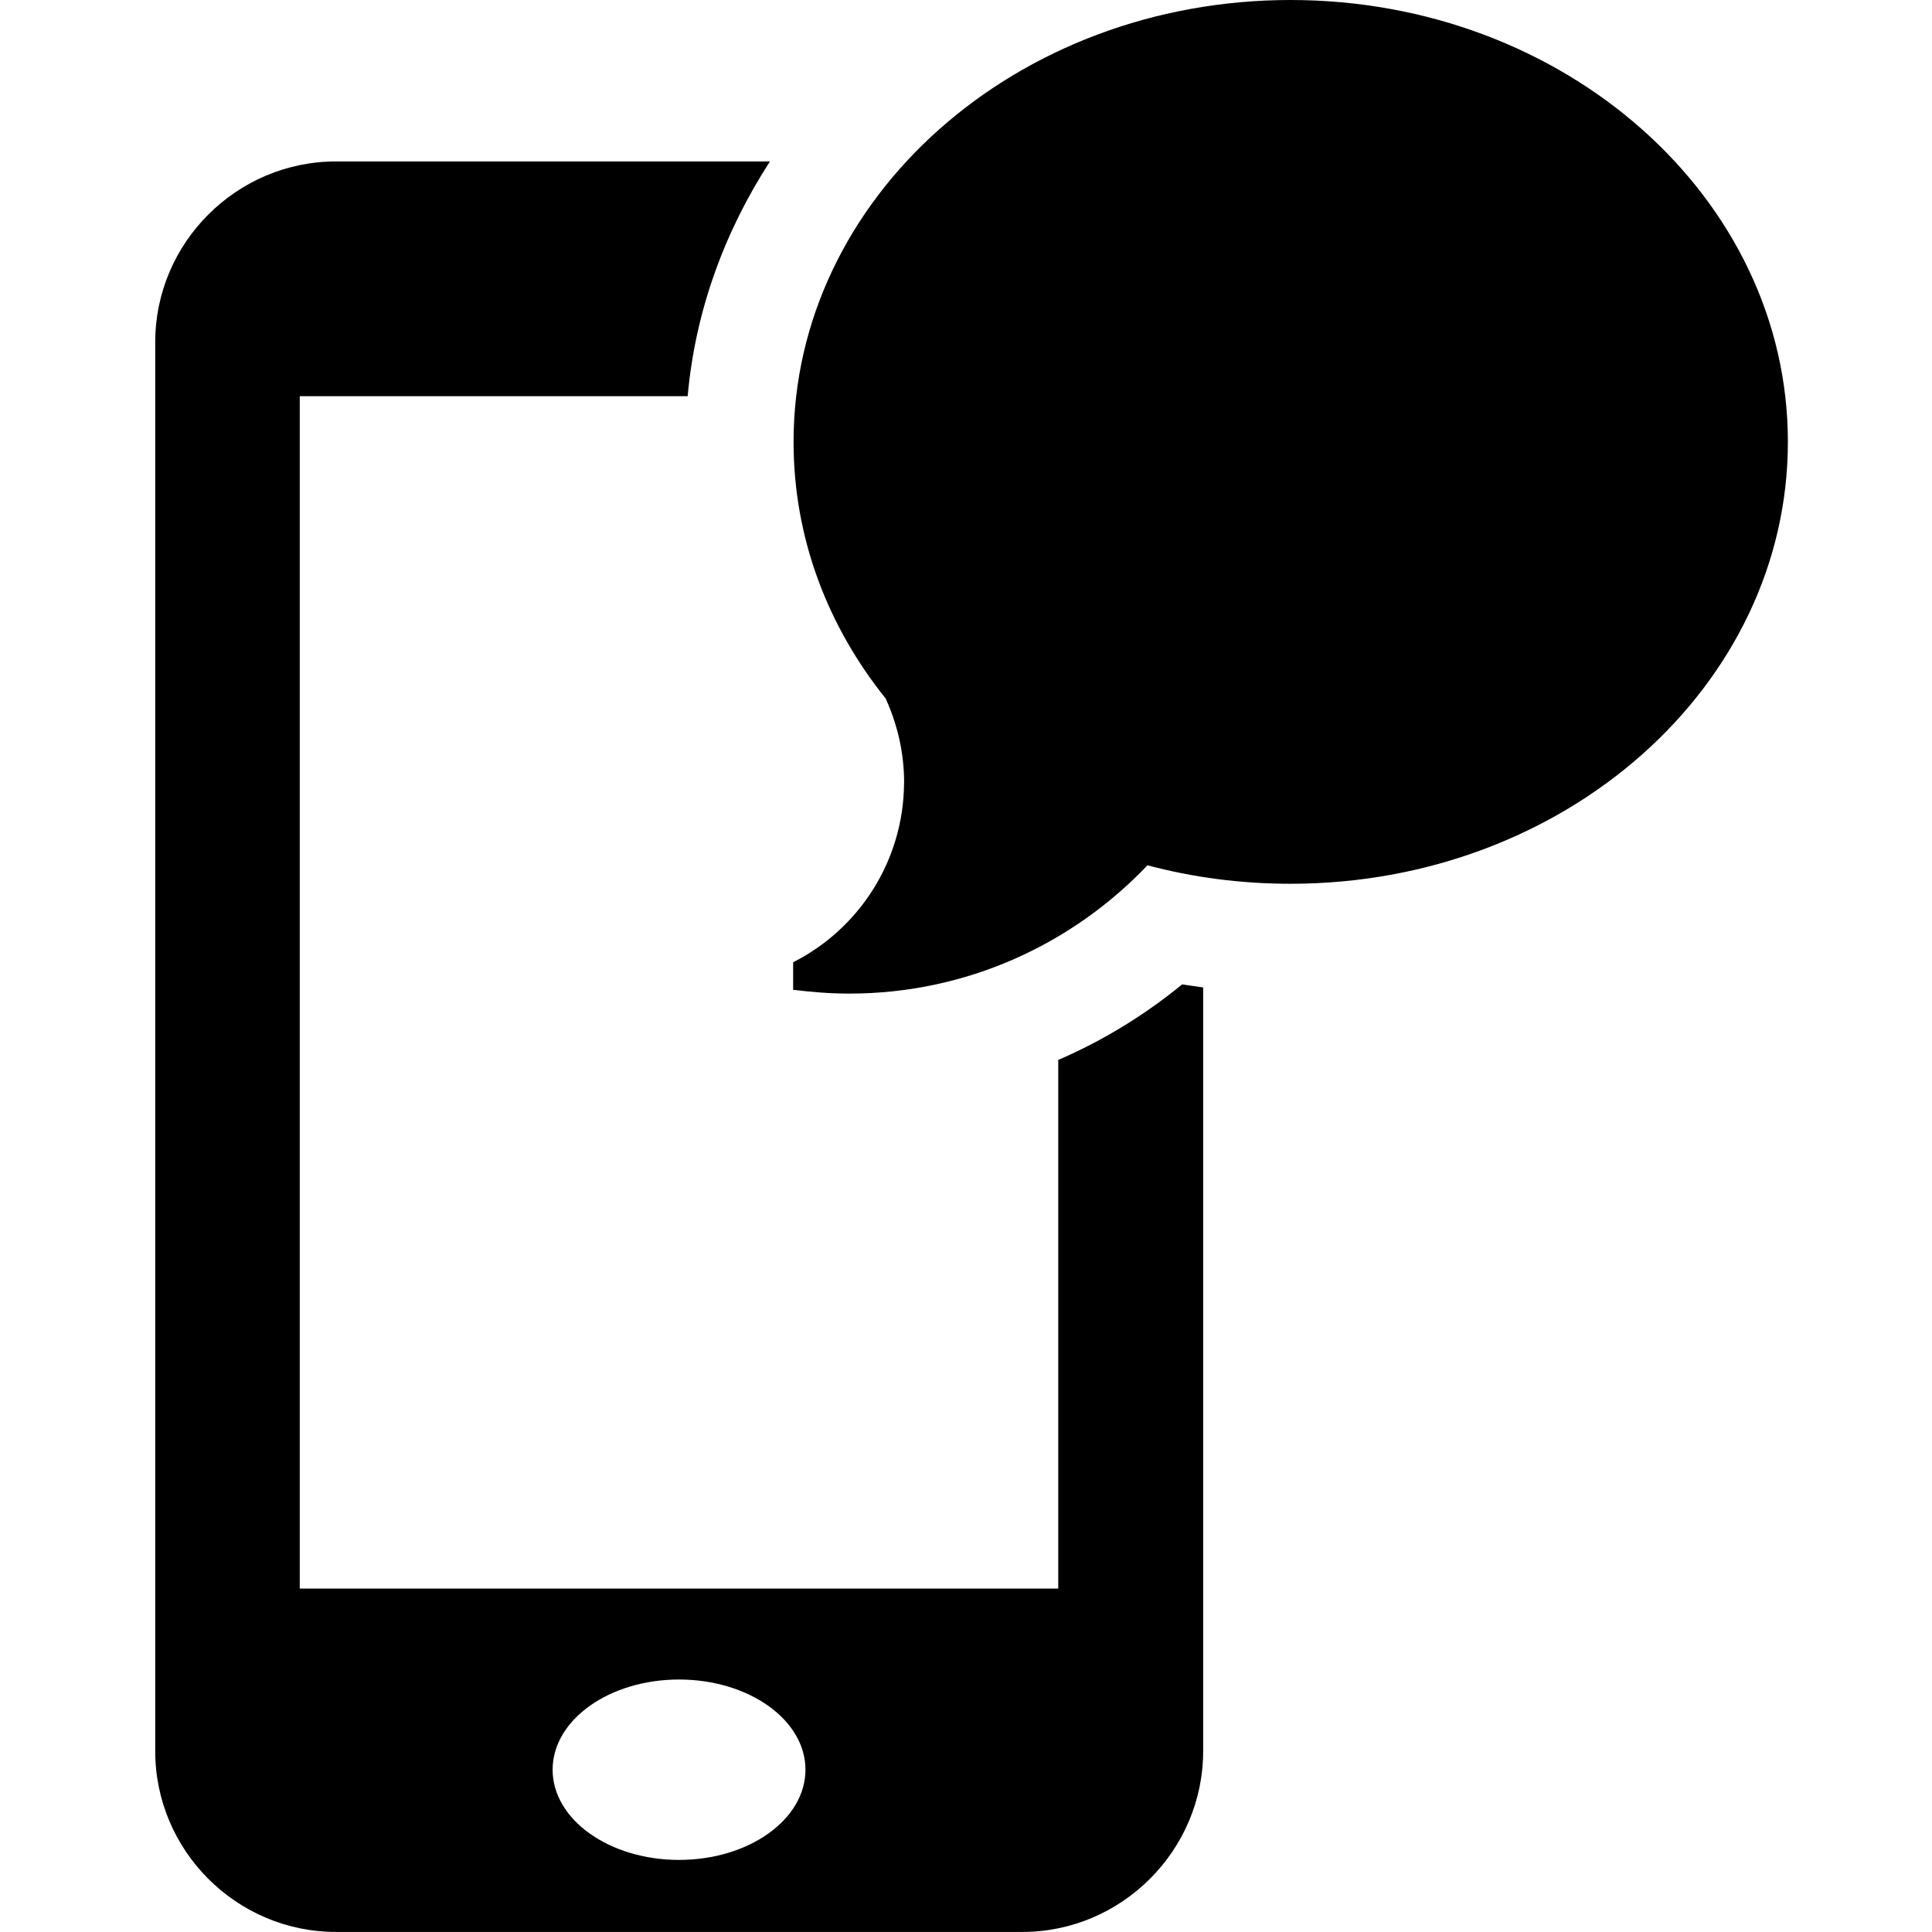
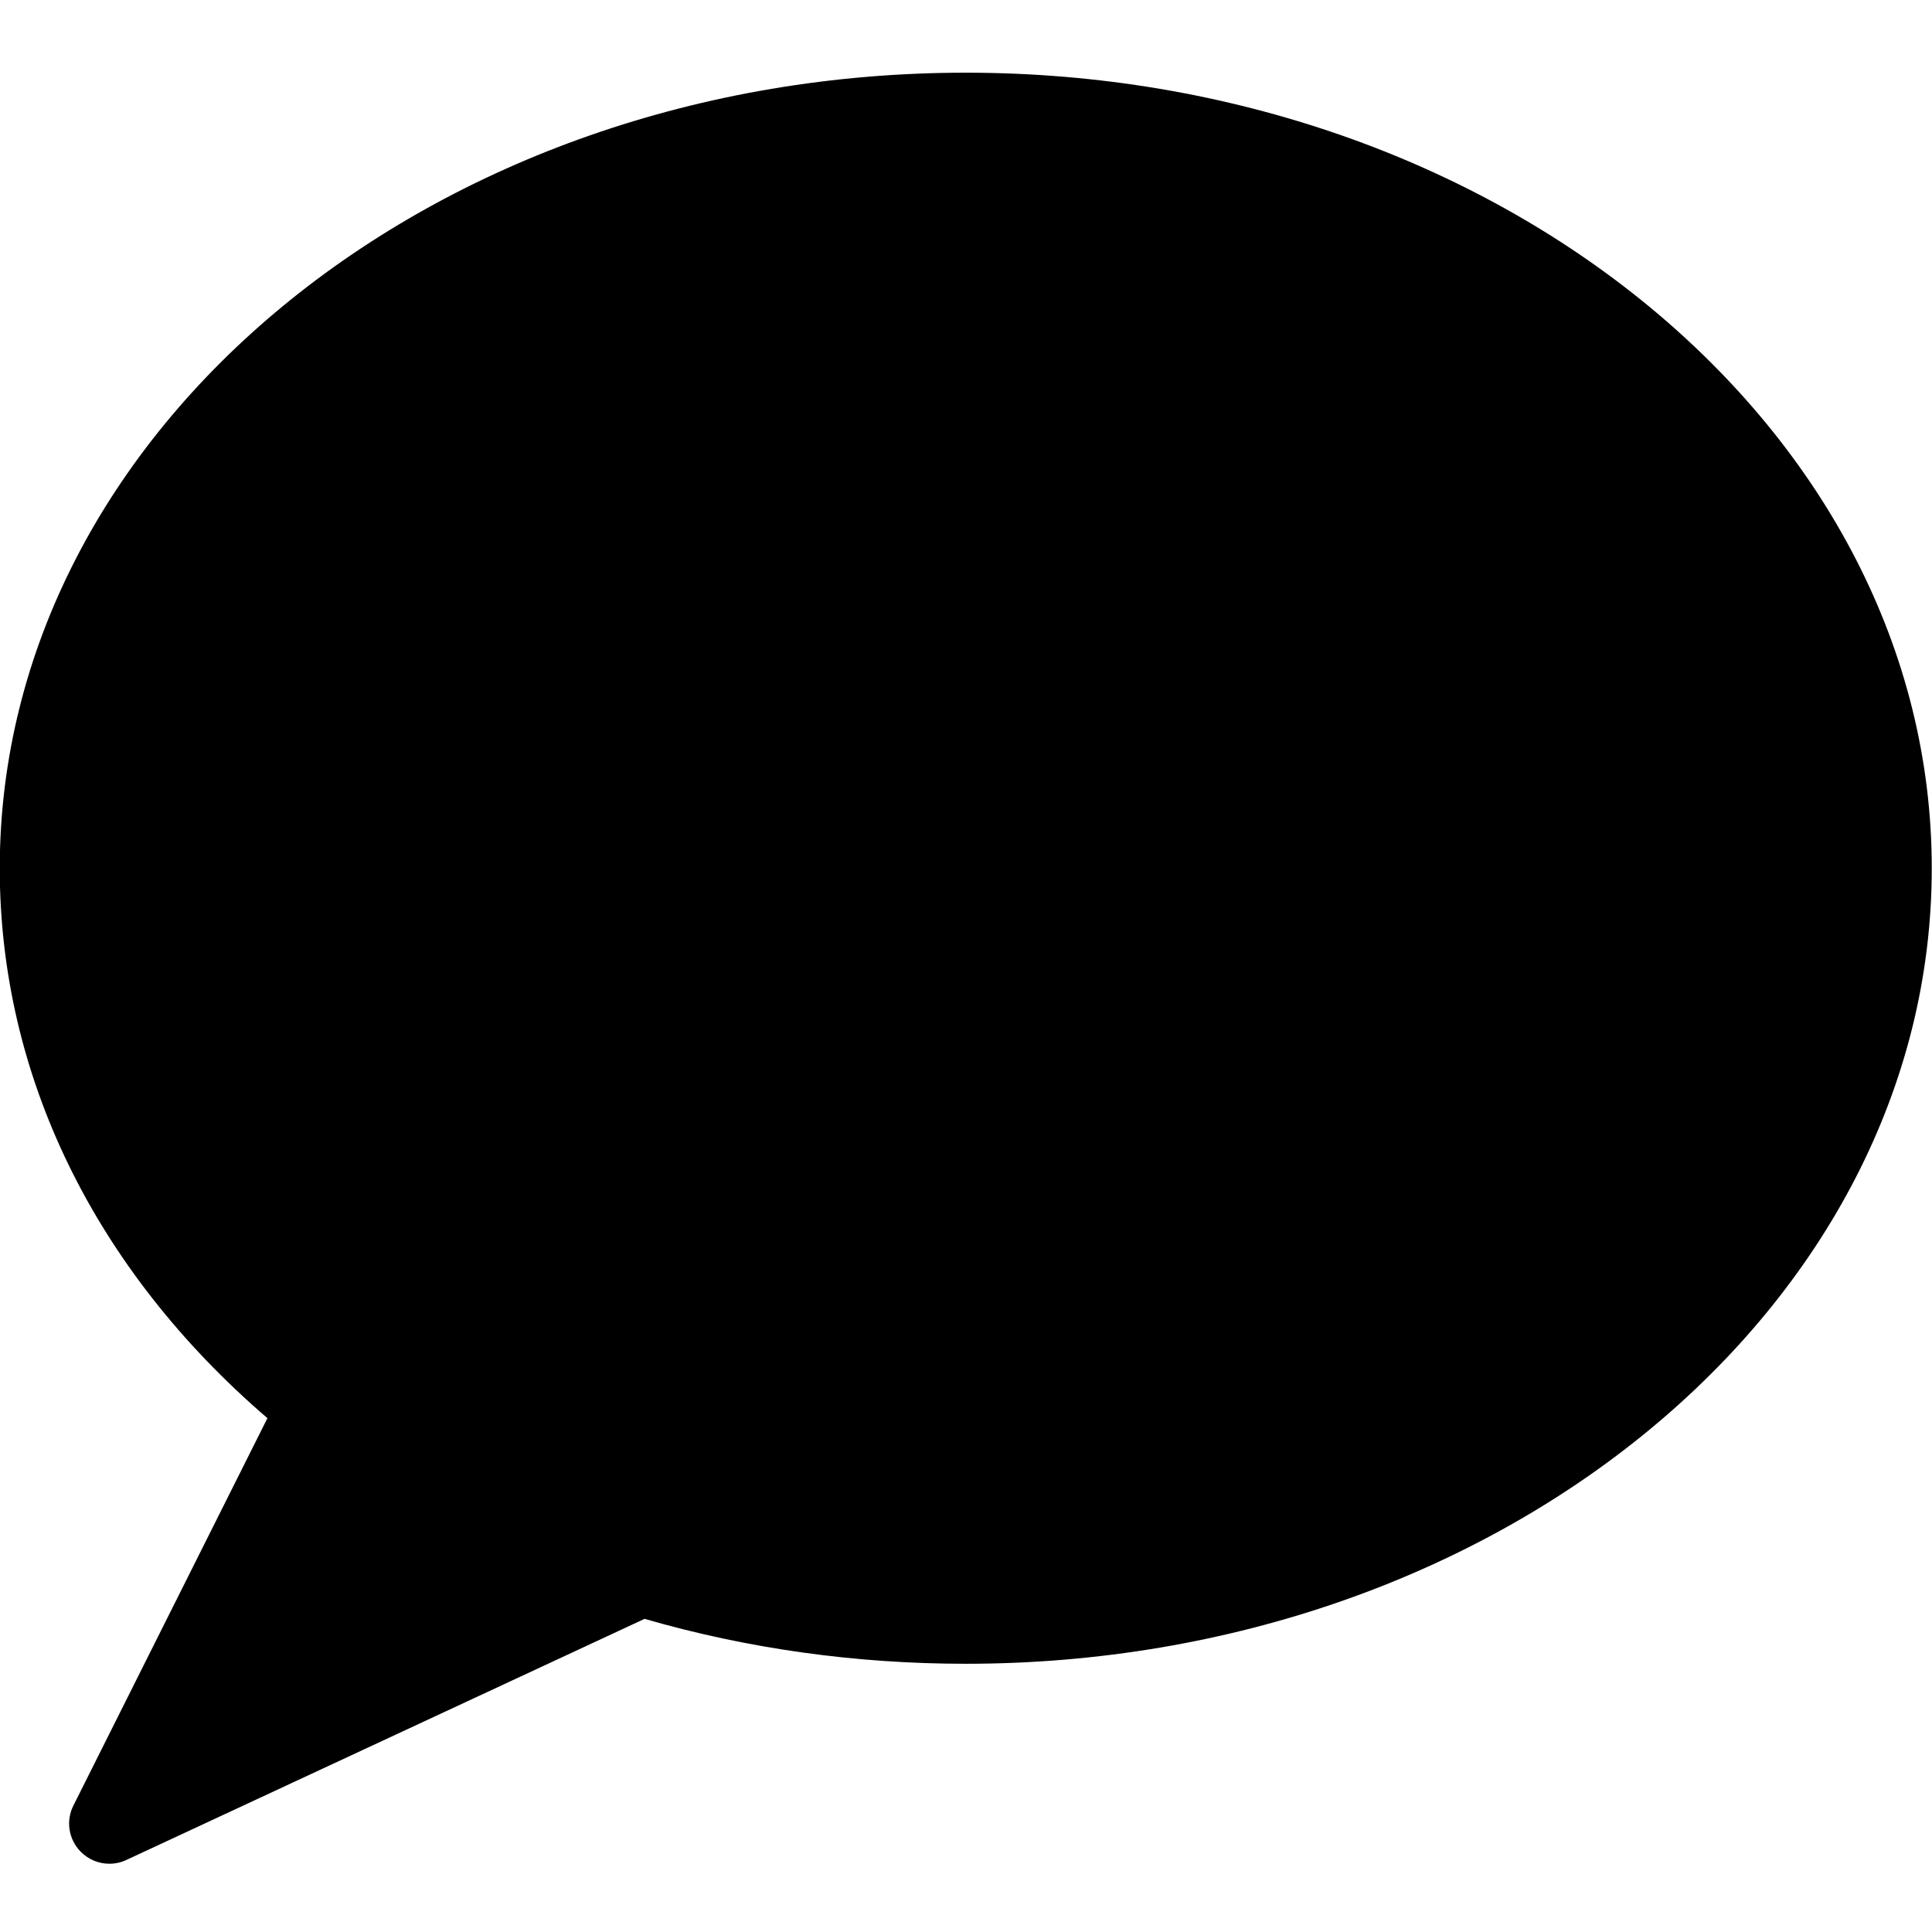
- <svg xmlns="http://www.w3.org/2000/svg" version="1.1" width="32" height="32" viewBox="0 0 32 32">
-   <path d="M14.975 12.963c0-0.5-0.113-0.969-0.306-1.394-0.963-1.2-1.525-2.662-1.525-4.25-0-4.044 3.687-7.319 8.231-7.319s8.238 3.275 8.238 7.319c0 4.044-3.688 7.319-8.238 7.319-0.825 0-1.619-0.106-2.369-0.306-1.244 1.306-2.994 2.125-4.938 2.125-0.319 0-0.625-0.025-0.931-0.063v-0.456c1.087-0.55 1.831-1.675 1.837-2.975v0z" />
-   <path d="M19.578 16.306c-0.625 0.512-1.313 0.931-2.050 1.25v8.756h-12.563v-19.75h6.425c0.125-1.412 0.613-2.731 1.363-3.888h-7.188c-1.644 0-2.994 1.344-2.994 2.994v23.337c0 1.644 1.344 2.994 2.994 2.994h11.369c1.644 0 2.994-1.35 2.994-2.994v-12.65c-0.119-0.019-0.231-0.031-0.35-0.050zM11.247 30.806c-1.156 0-2.094-0.669-2.094-1.494s0.938-1.494 2.094-1.494 2.094 0.669 2.094 1.494-0.938 1.494-2.094 1.494z" />
+ <svg xmlns="http://www.w3.org/2000/svg" version="1.1" id="Filled_Icons" x="0px" y="0px" width="24px" height="24px" viewBox="0 0 24 24" enable-background="new 0 0 24 24" xml:space="preserve">
+   <path d="M11.997,0.903c-6.617,0-12,4.434-12,9.883c0,2.573,1.177,4.985,3.325,6.831l-2.41,4.812C0.816,22.619,0.852,22.848,1,23  c0.097,0.1,0.227,0.152,0.359,0.152c0.072,0,0.143-0.015,0.211-0.047l6.437-2.995c1.278,0.37,2.619,0.558,3.99,0.558  c6.617,0,12-4.433,12-9.882S18.613,0.903,11.997,0.903z" />
</svg>
